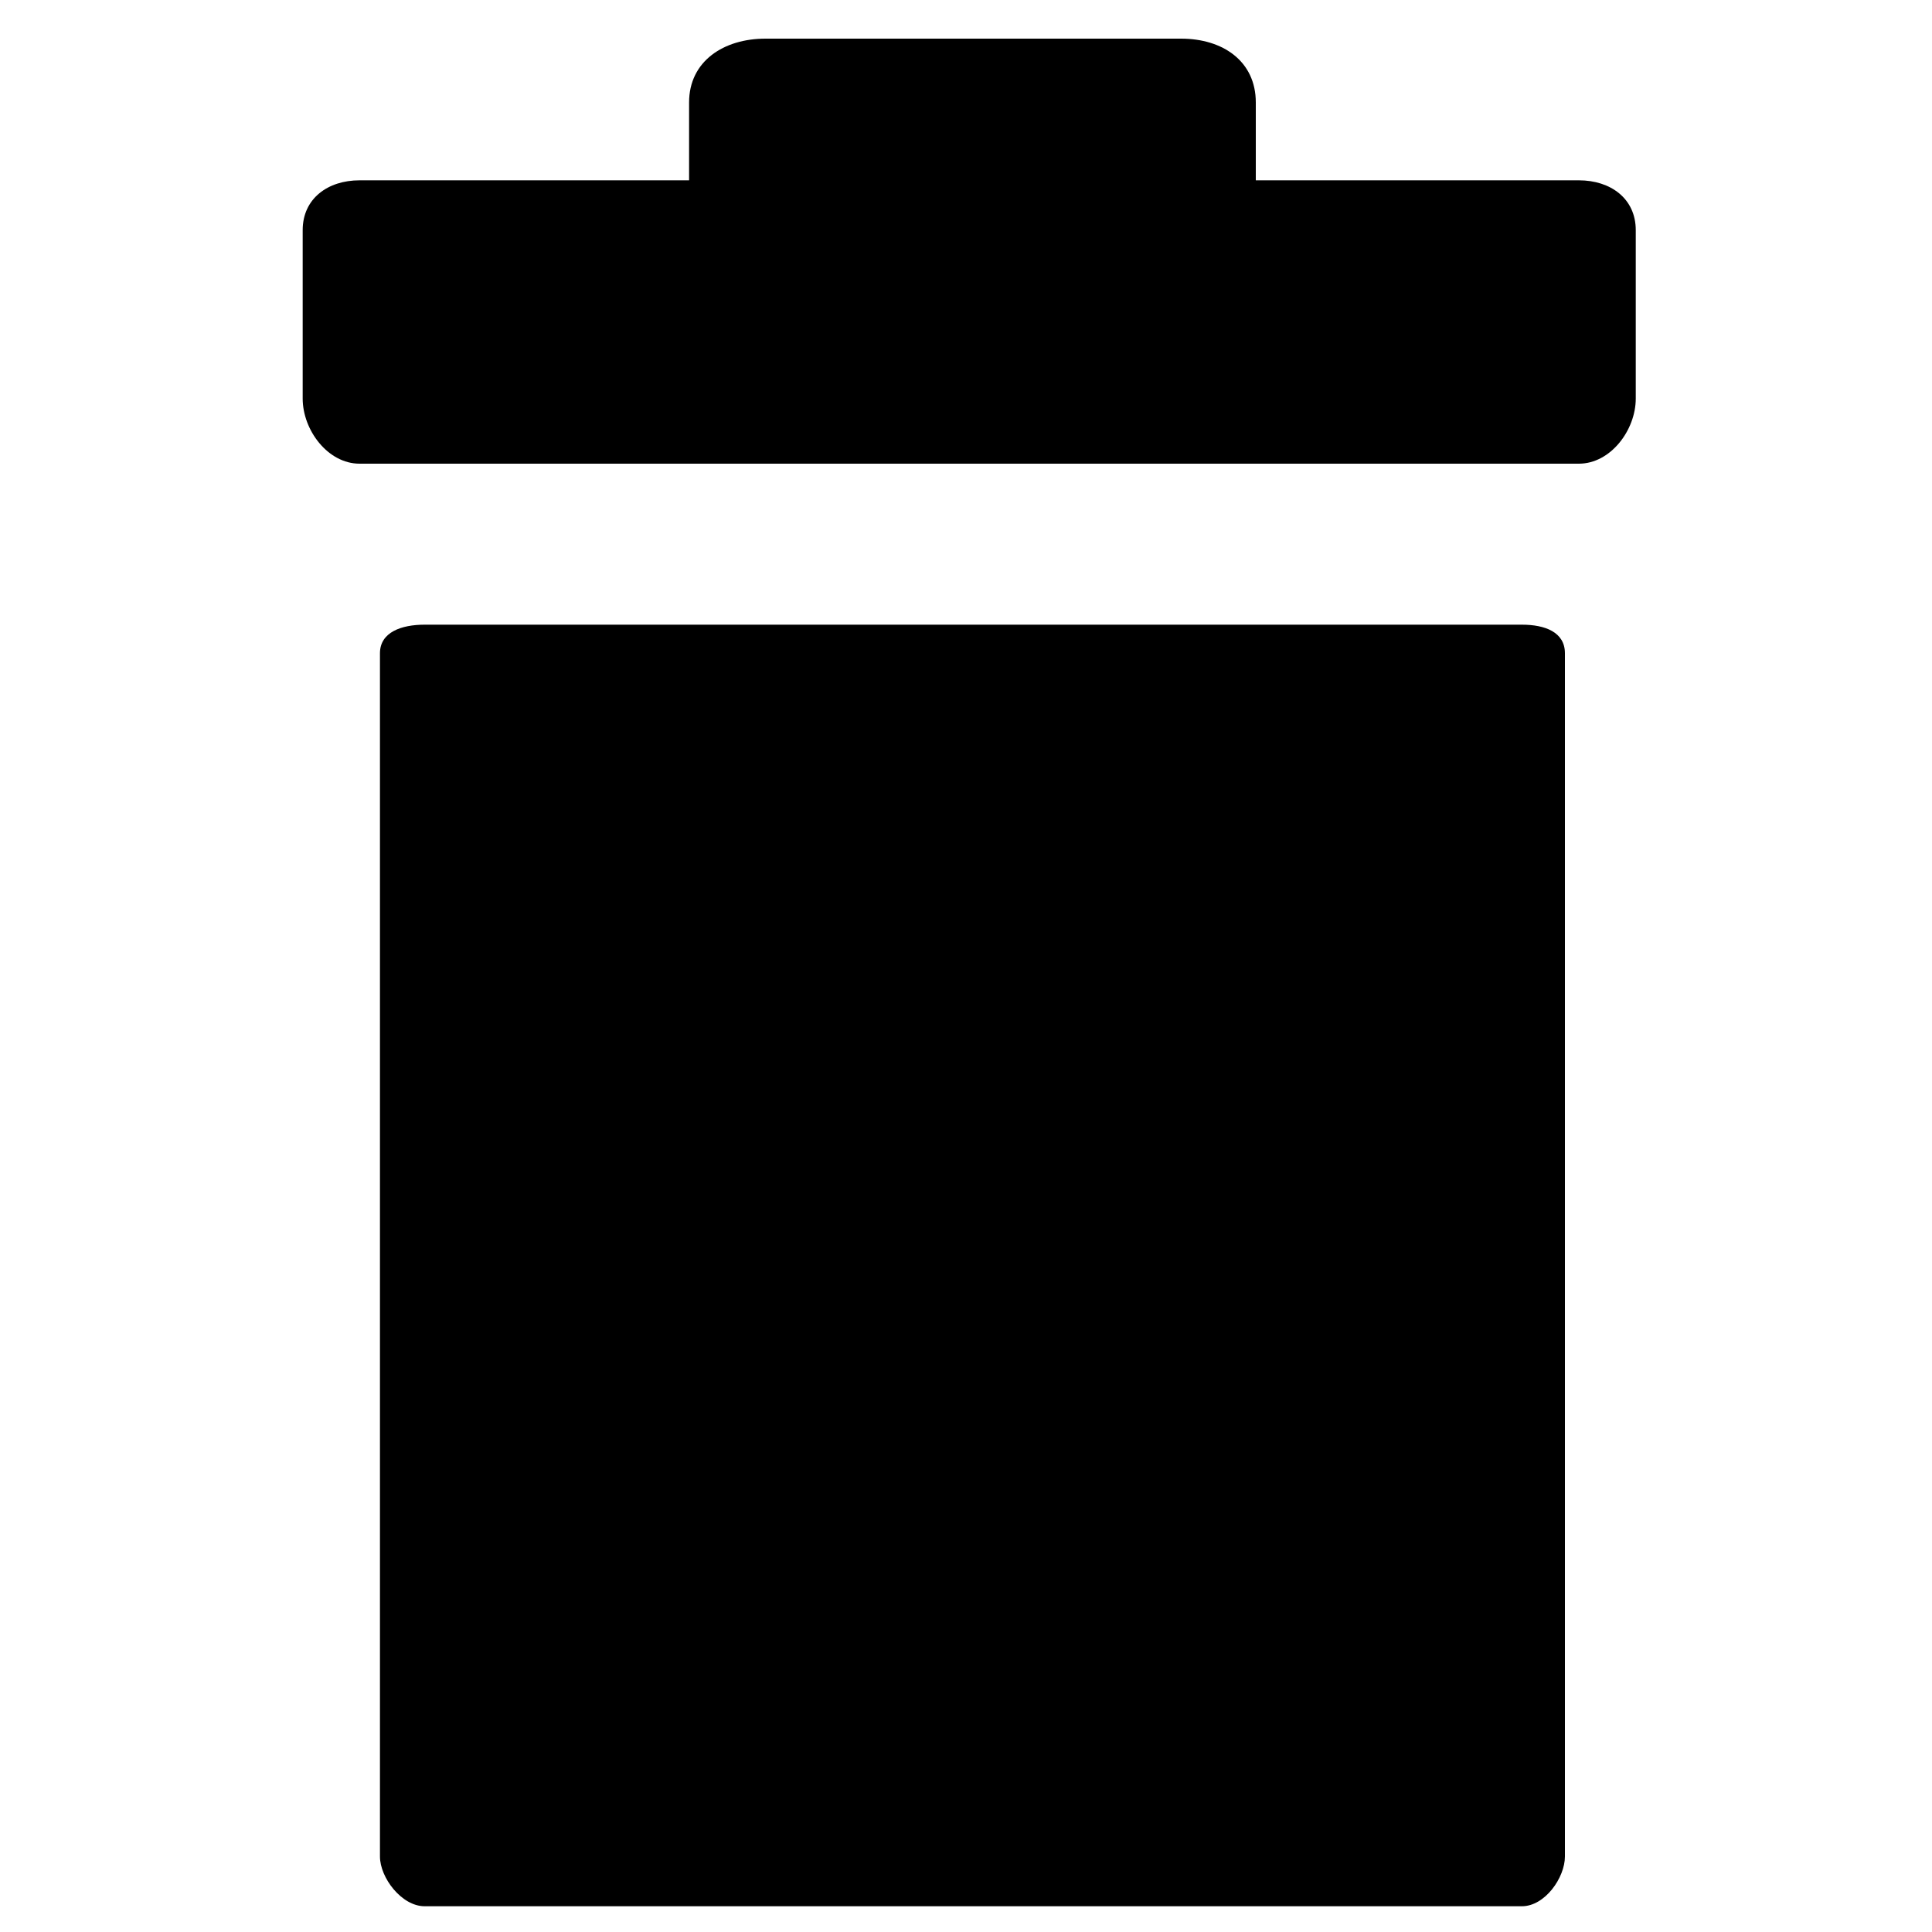
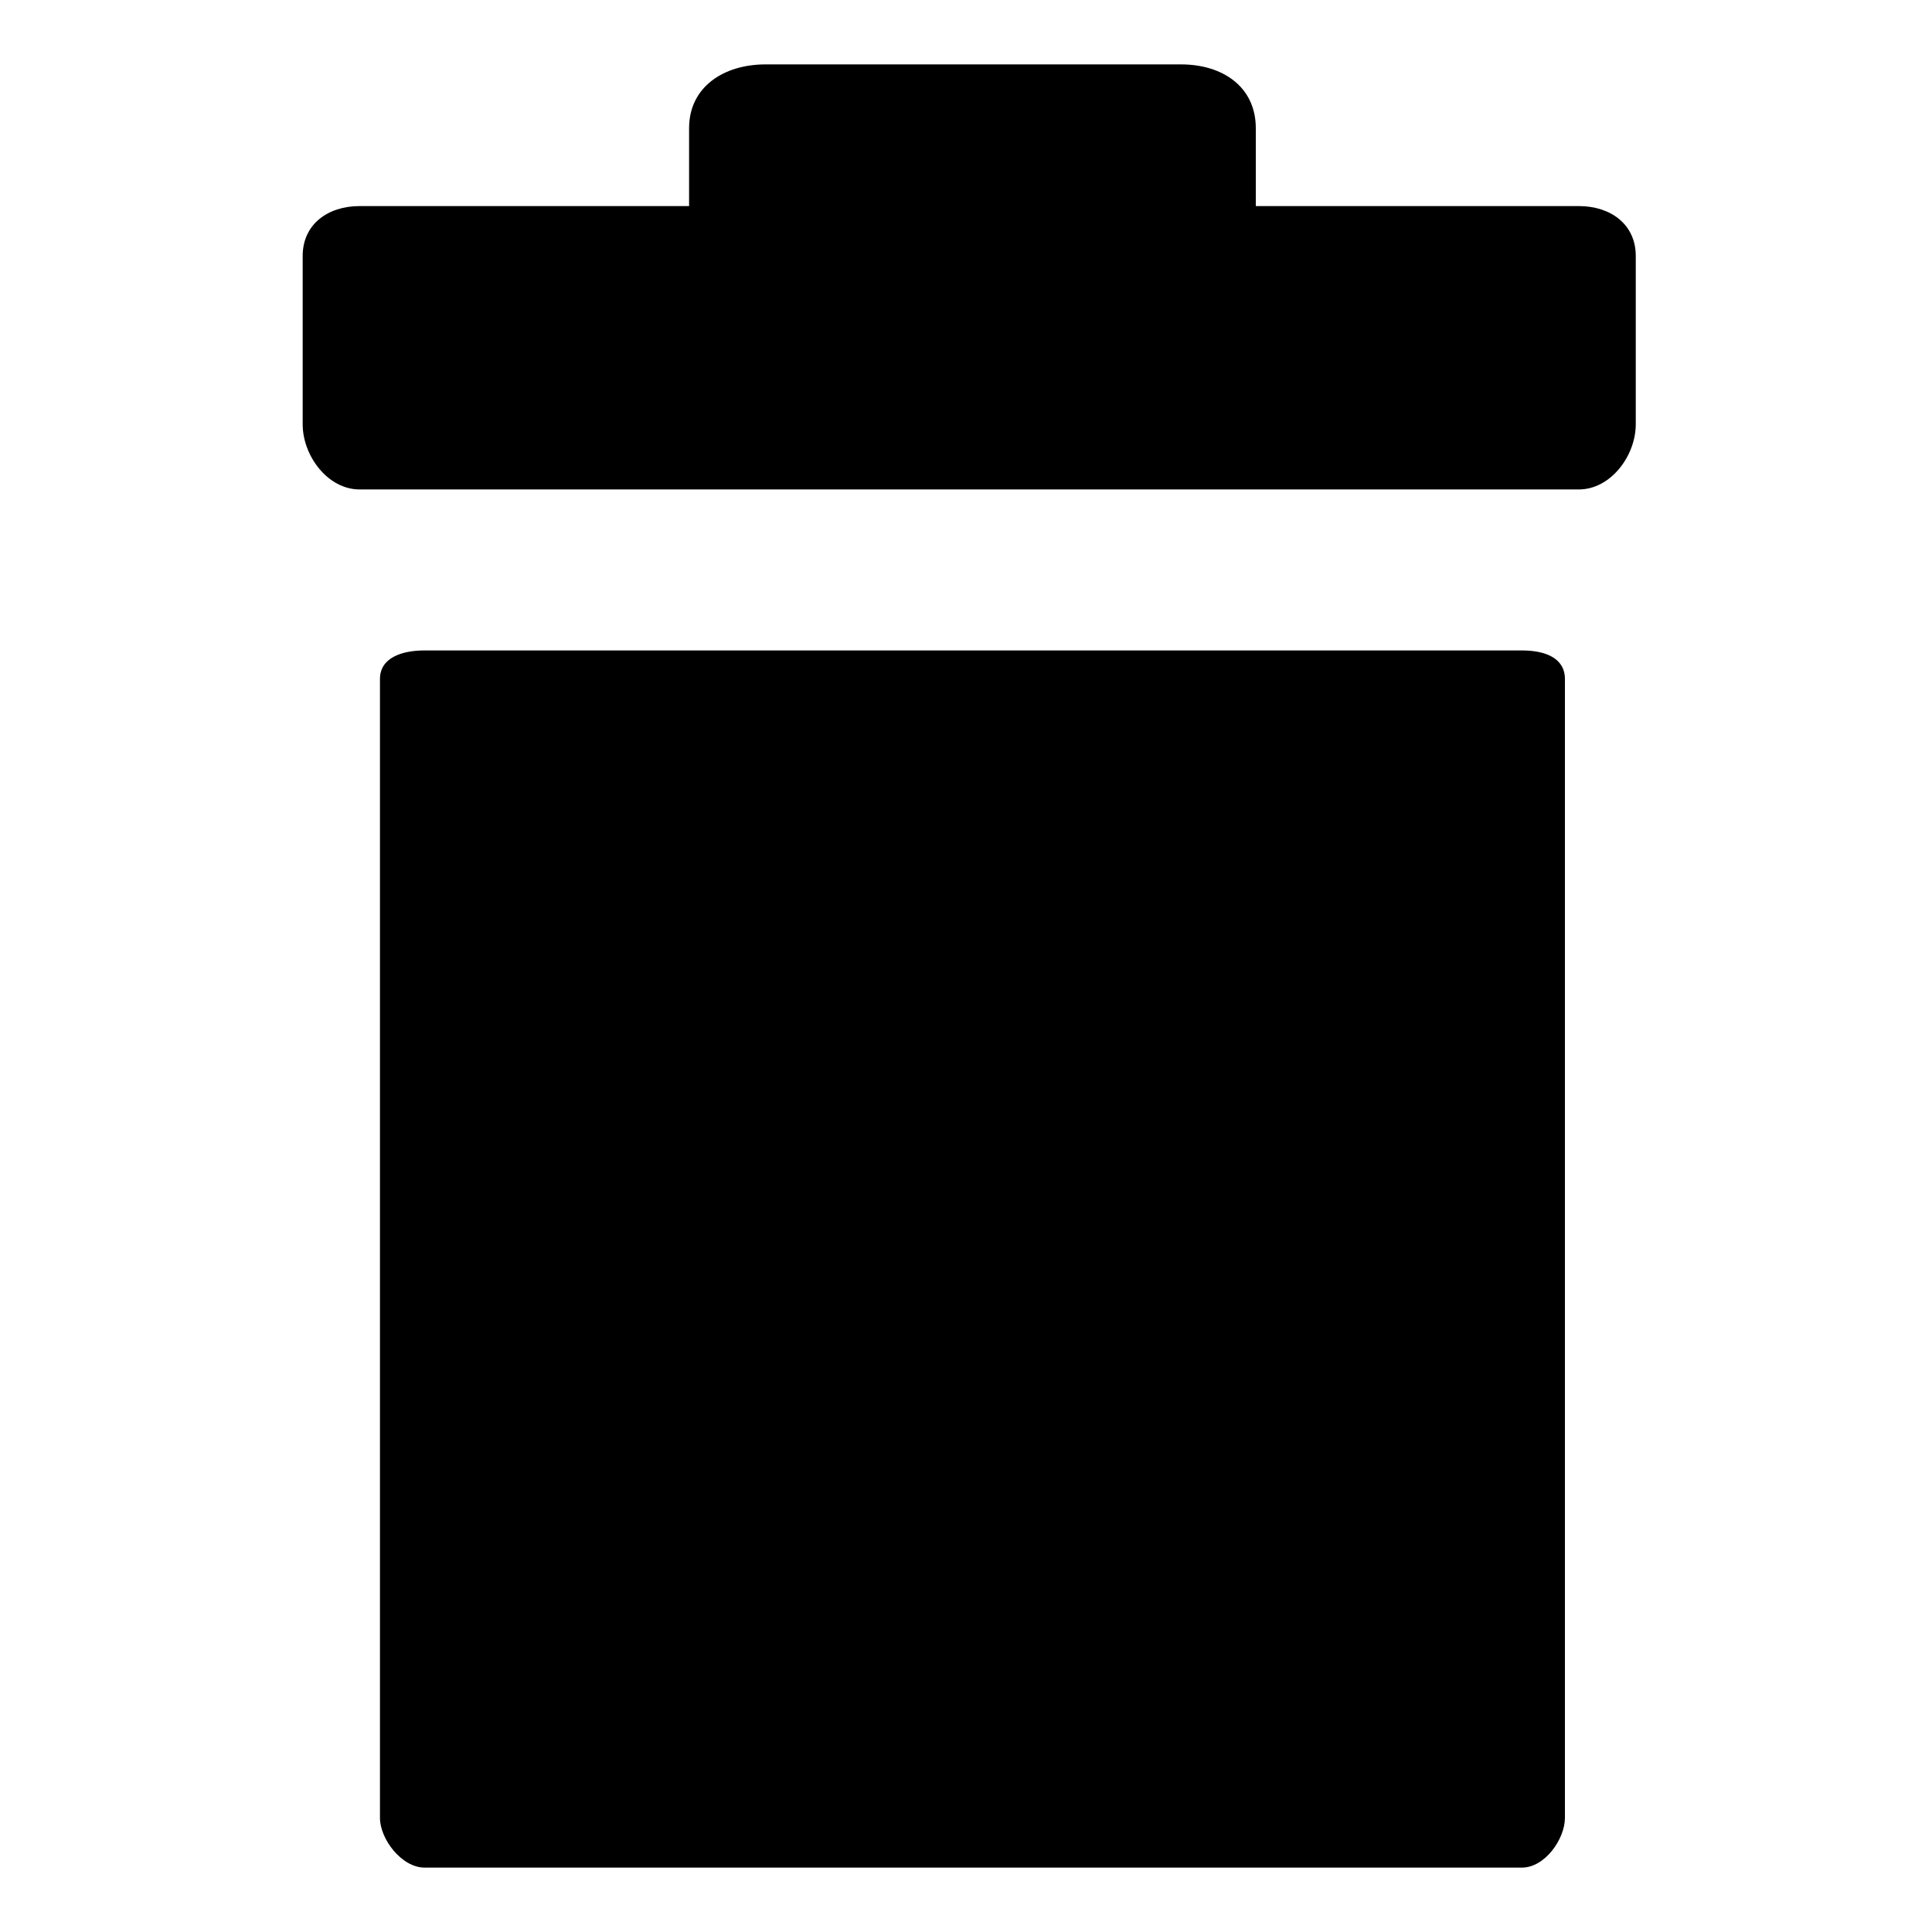
<svg xmlns="http://www.w3.org/2000/svg" version="1.1" id="Layer_1" x="0px" y="0px" width="300px" height="300px" viewBox="0 0 300 300" style="enable-background:new 0 0 300 300;" xml:space="preserve">
  <g id="Restricted">
</g>
  <g id="Help">
</g>
  <g>
-     <path d="M245.171,28H195V15.915C195,9.47,189.842,6,183.396,6h-64.536C112.413,6,107,9.47,107,15.915V28H55.829   C50.913,28,47,30.827,47,35.742v26.139C47,66.797,50.913,72,55.829,72h189.342c4.916,0,8.829-5.203,8.829-10.119V35.742   C254,30.827,250.087,28,245.171,28z" />
-     <path d="M243,288.276c0,3.296-3.113,7.724-6.674,7.724H65.929c-3.56,0-6.929-4.427-6.929-7.724V101.439   C59,98.143,62.369,97,65.929,97h170.397c3.561,0,6.674,1.143,6.674,4.439V288.276z" />
+     <path d="M245.171,32H195V19.915C195,13.47,189.842,10,183.396,10h-64.536C112.413,10,107,13.47,107,19.915V32H55.829   C50.913,32,47,34.827,47,39.742v26.139C47,70.797,50.913,76,55.829,76h189.342c4.916,0,8.829-5.203,8.829-10.119V39.742   C254,34.827,250.087,32,245.171,32z" />
+     <path d="M243,282.276c0,3.296-3.113,7.724-6.674,7.724H65.929c-3.56,0-6.929-4.427-6.929-7.724V105.439   c0-3.296,3.369-4.439,6.929-4.439h170.397c3.561,0,6.674,1.143,6.674,4.439V282.276z" />
  </g>
</svg>
